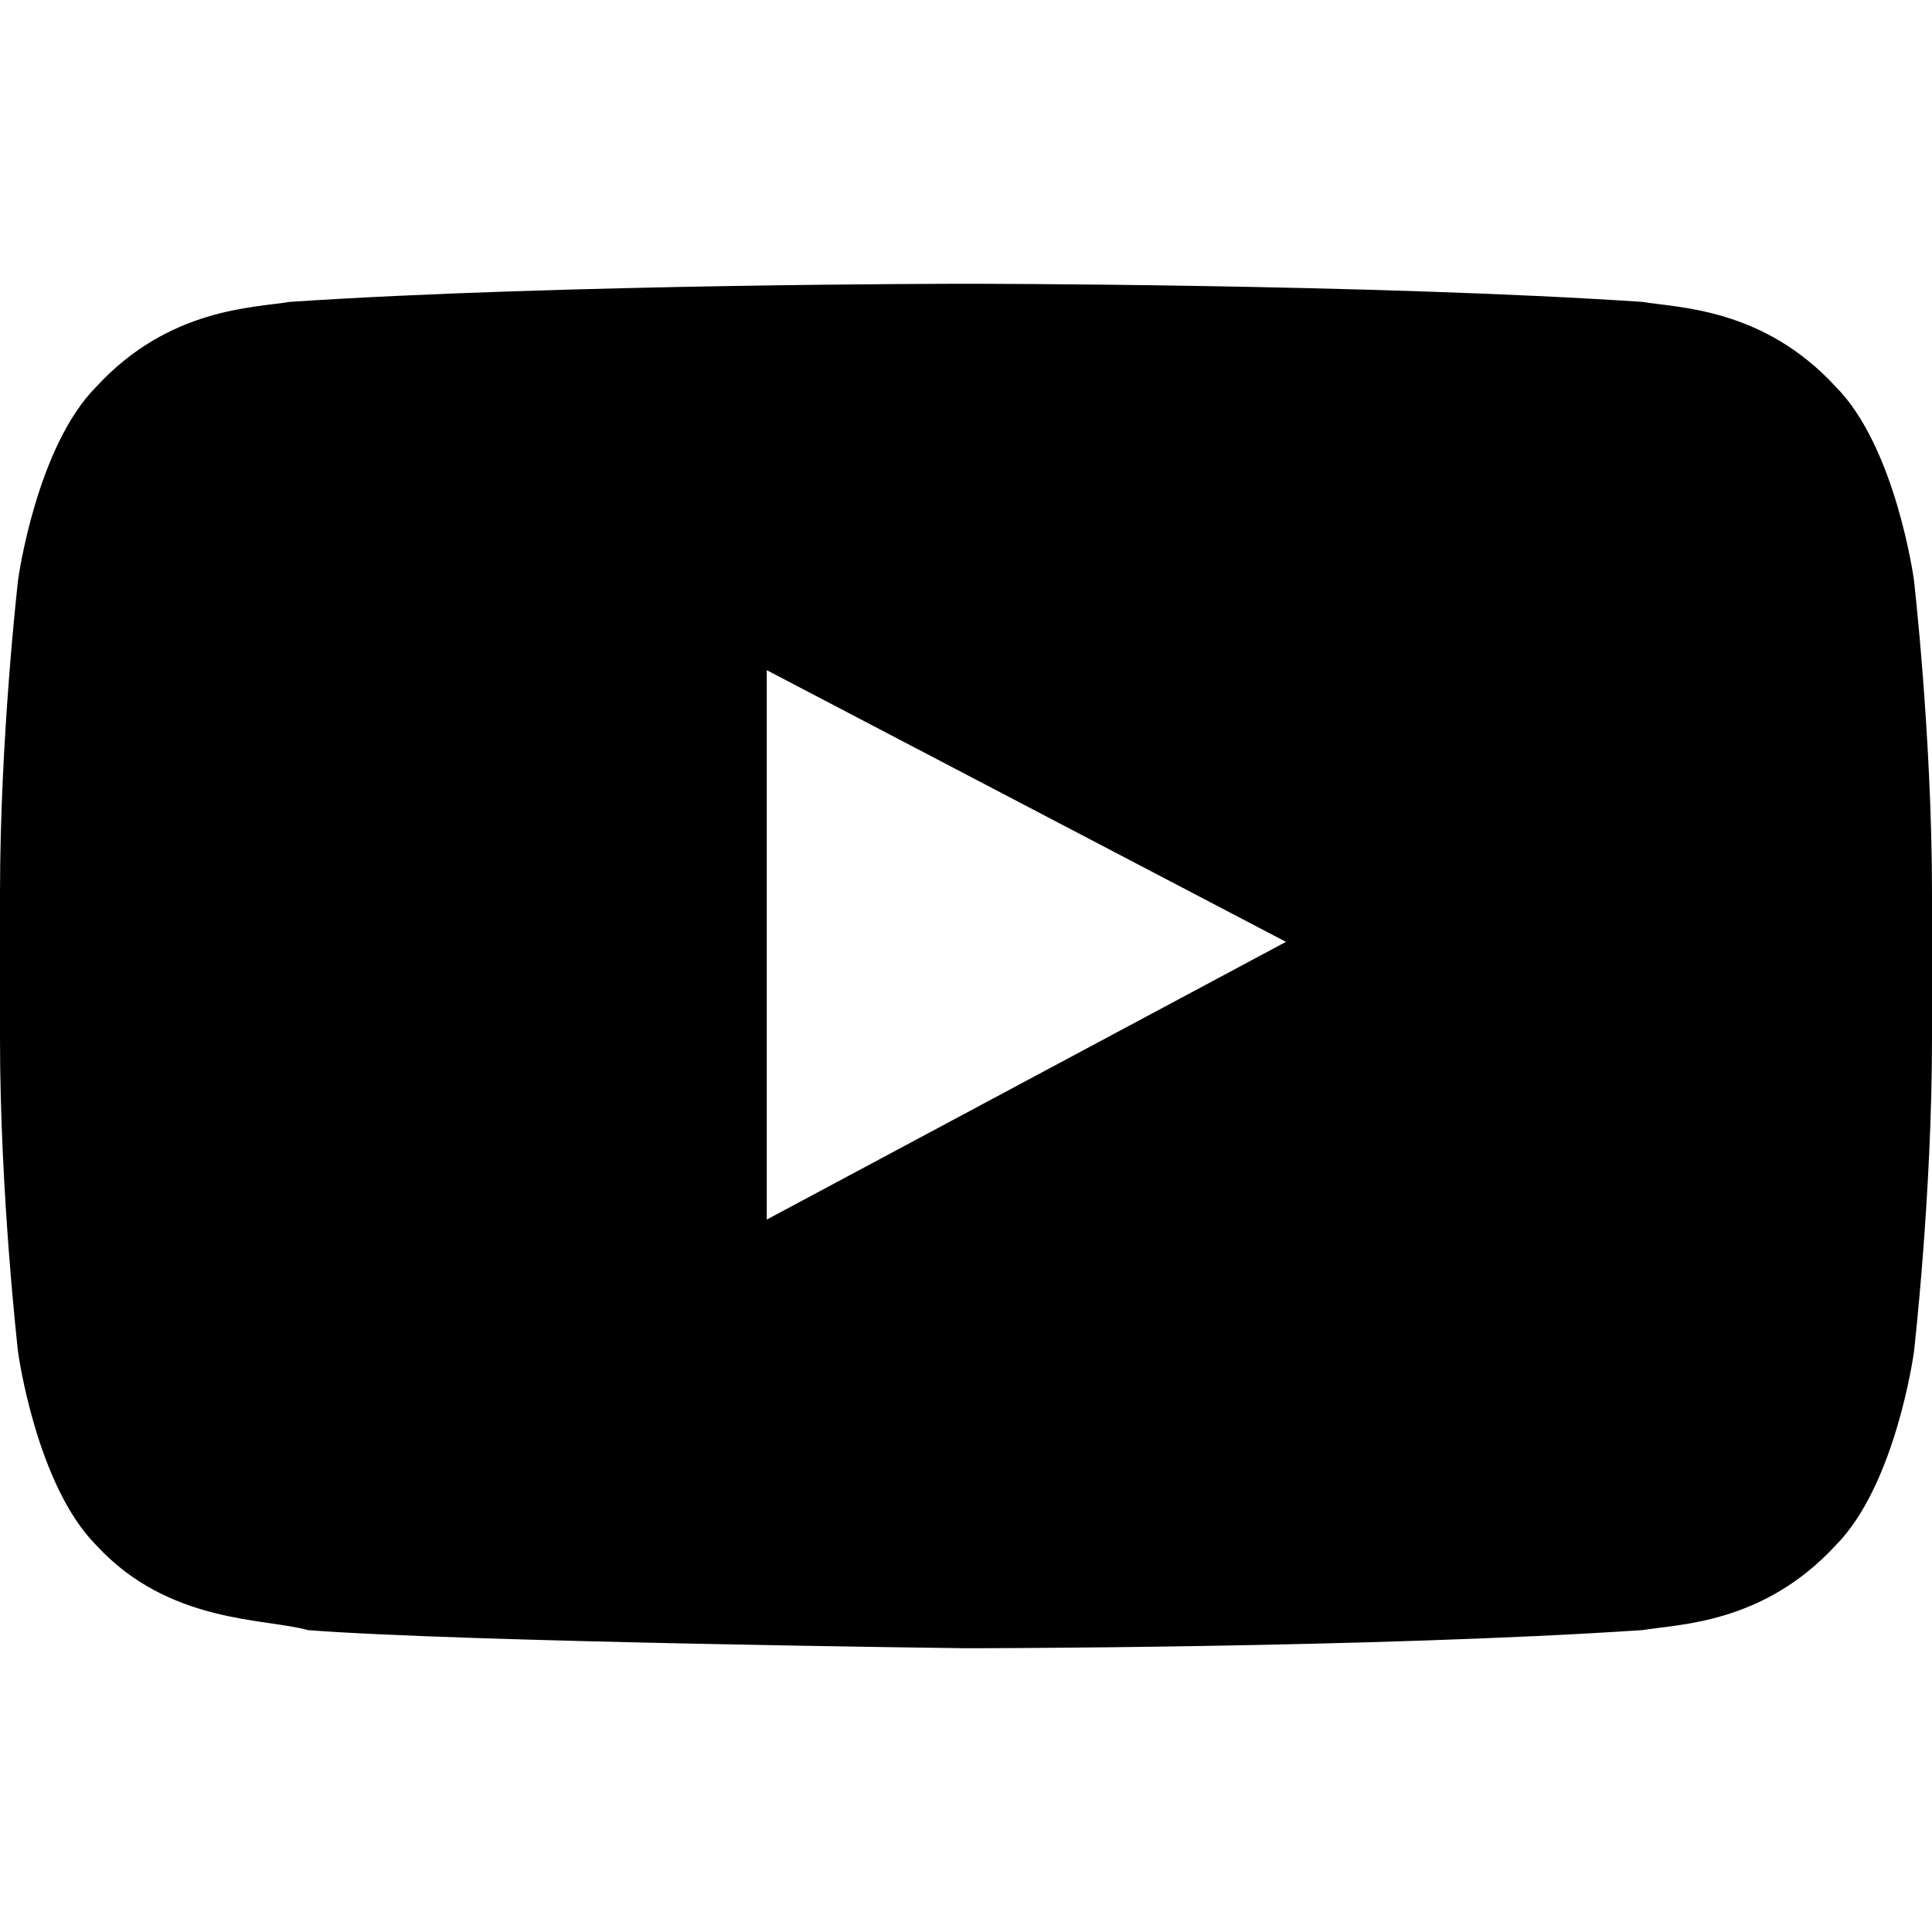
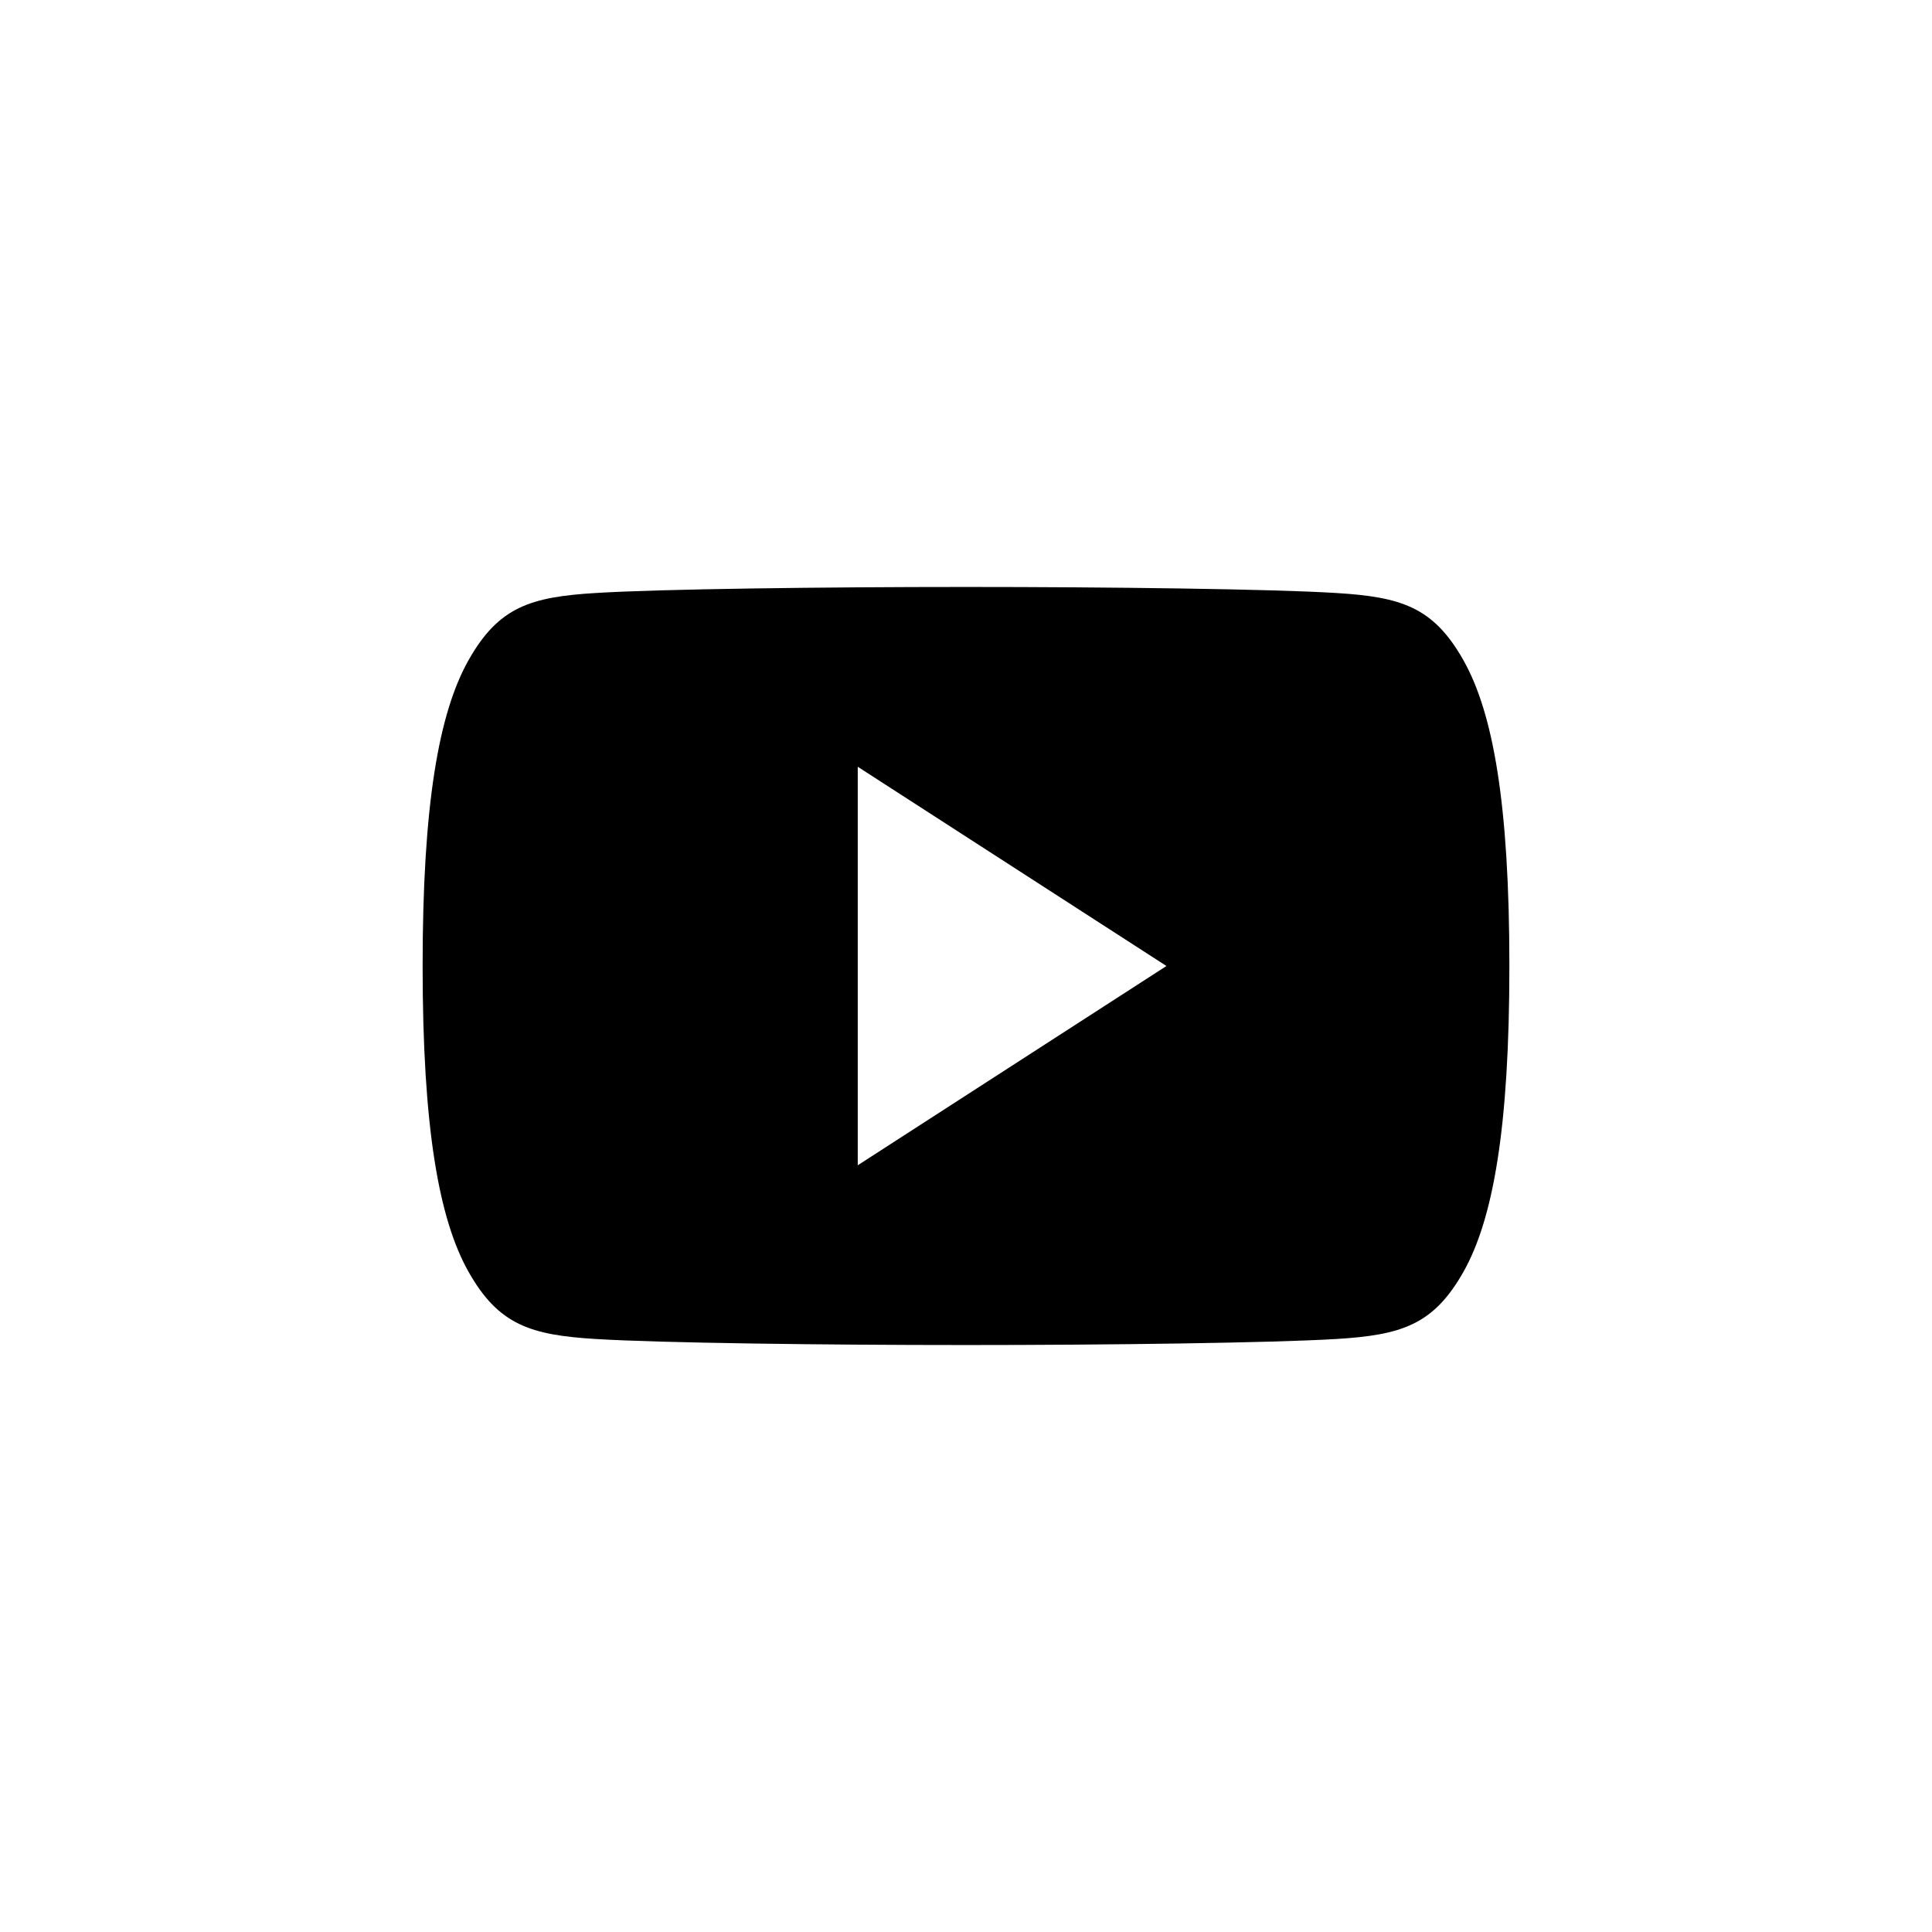
- <svg xmlns="http://www.w3.org/2000/svg" viewBox="8 1 32 32">
-   <path d="M20.7 21.2v-9.1l8.6 4.5-8.6 4.6zm19-10.6s-.3-2.2-1.3-3.2c-1.2-1.3-2.6-1.3-3.2-1.4-4.5-.3-11.2-.3-11.2-.3s-6.7 0-11.2.3c-.6.1-2 .1-3.2 1.4-1 1-1.3 3.2-1.3 3.2S8 13.2 8 15.8v2.4c0 2.6.3 5.2.3 5.2s.3 2.2 1.3 3.2c1.2 1.3 2.8 1.2 3.5 1.4 2.6.2 10.9.3 10.9.3s6.7 0 11.2-.3c.6-.1 2-.1 3.2-1.4 1-1 1.3-3.2 1.3-3.2s.3-2.6.3-5.2v-2.4c0-2.6-.3-5.2-.3-5.2z" />
+ <svg xmlns="http://www.w3.org/2000/svg" viewBox="0 0 32 32">
+   <path d="M24.237 10.932c-.497-.878-1.027-1.044-2.104-1.11-1.077-.067-3.782-.1-6.133-.1-2.35 0-5.056.033-6.134.1-1.077.065-1.607.23-2.104 1.11-.496.878-.762 2.4-.762 5.065v.006c0 2.664.266 4.187.762 5.065.497.878 1.027 1.044 2.104 1.11 1.078.066 3.783.1 6.134.1 2.35 0 5.056-.035 6.134-.1 1.077-.066 1.607-.232 2.104-1.11.496-.878.762-2.4.762-5.065v-.006c0-2.664-.266-4.187-.763-5.065zM14.207 19.3v-6.6L19.32 16l-5.112 3.3z" fill-rule="evenodd" clip-rule="evenodd" />
</svg>
